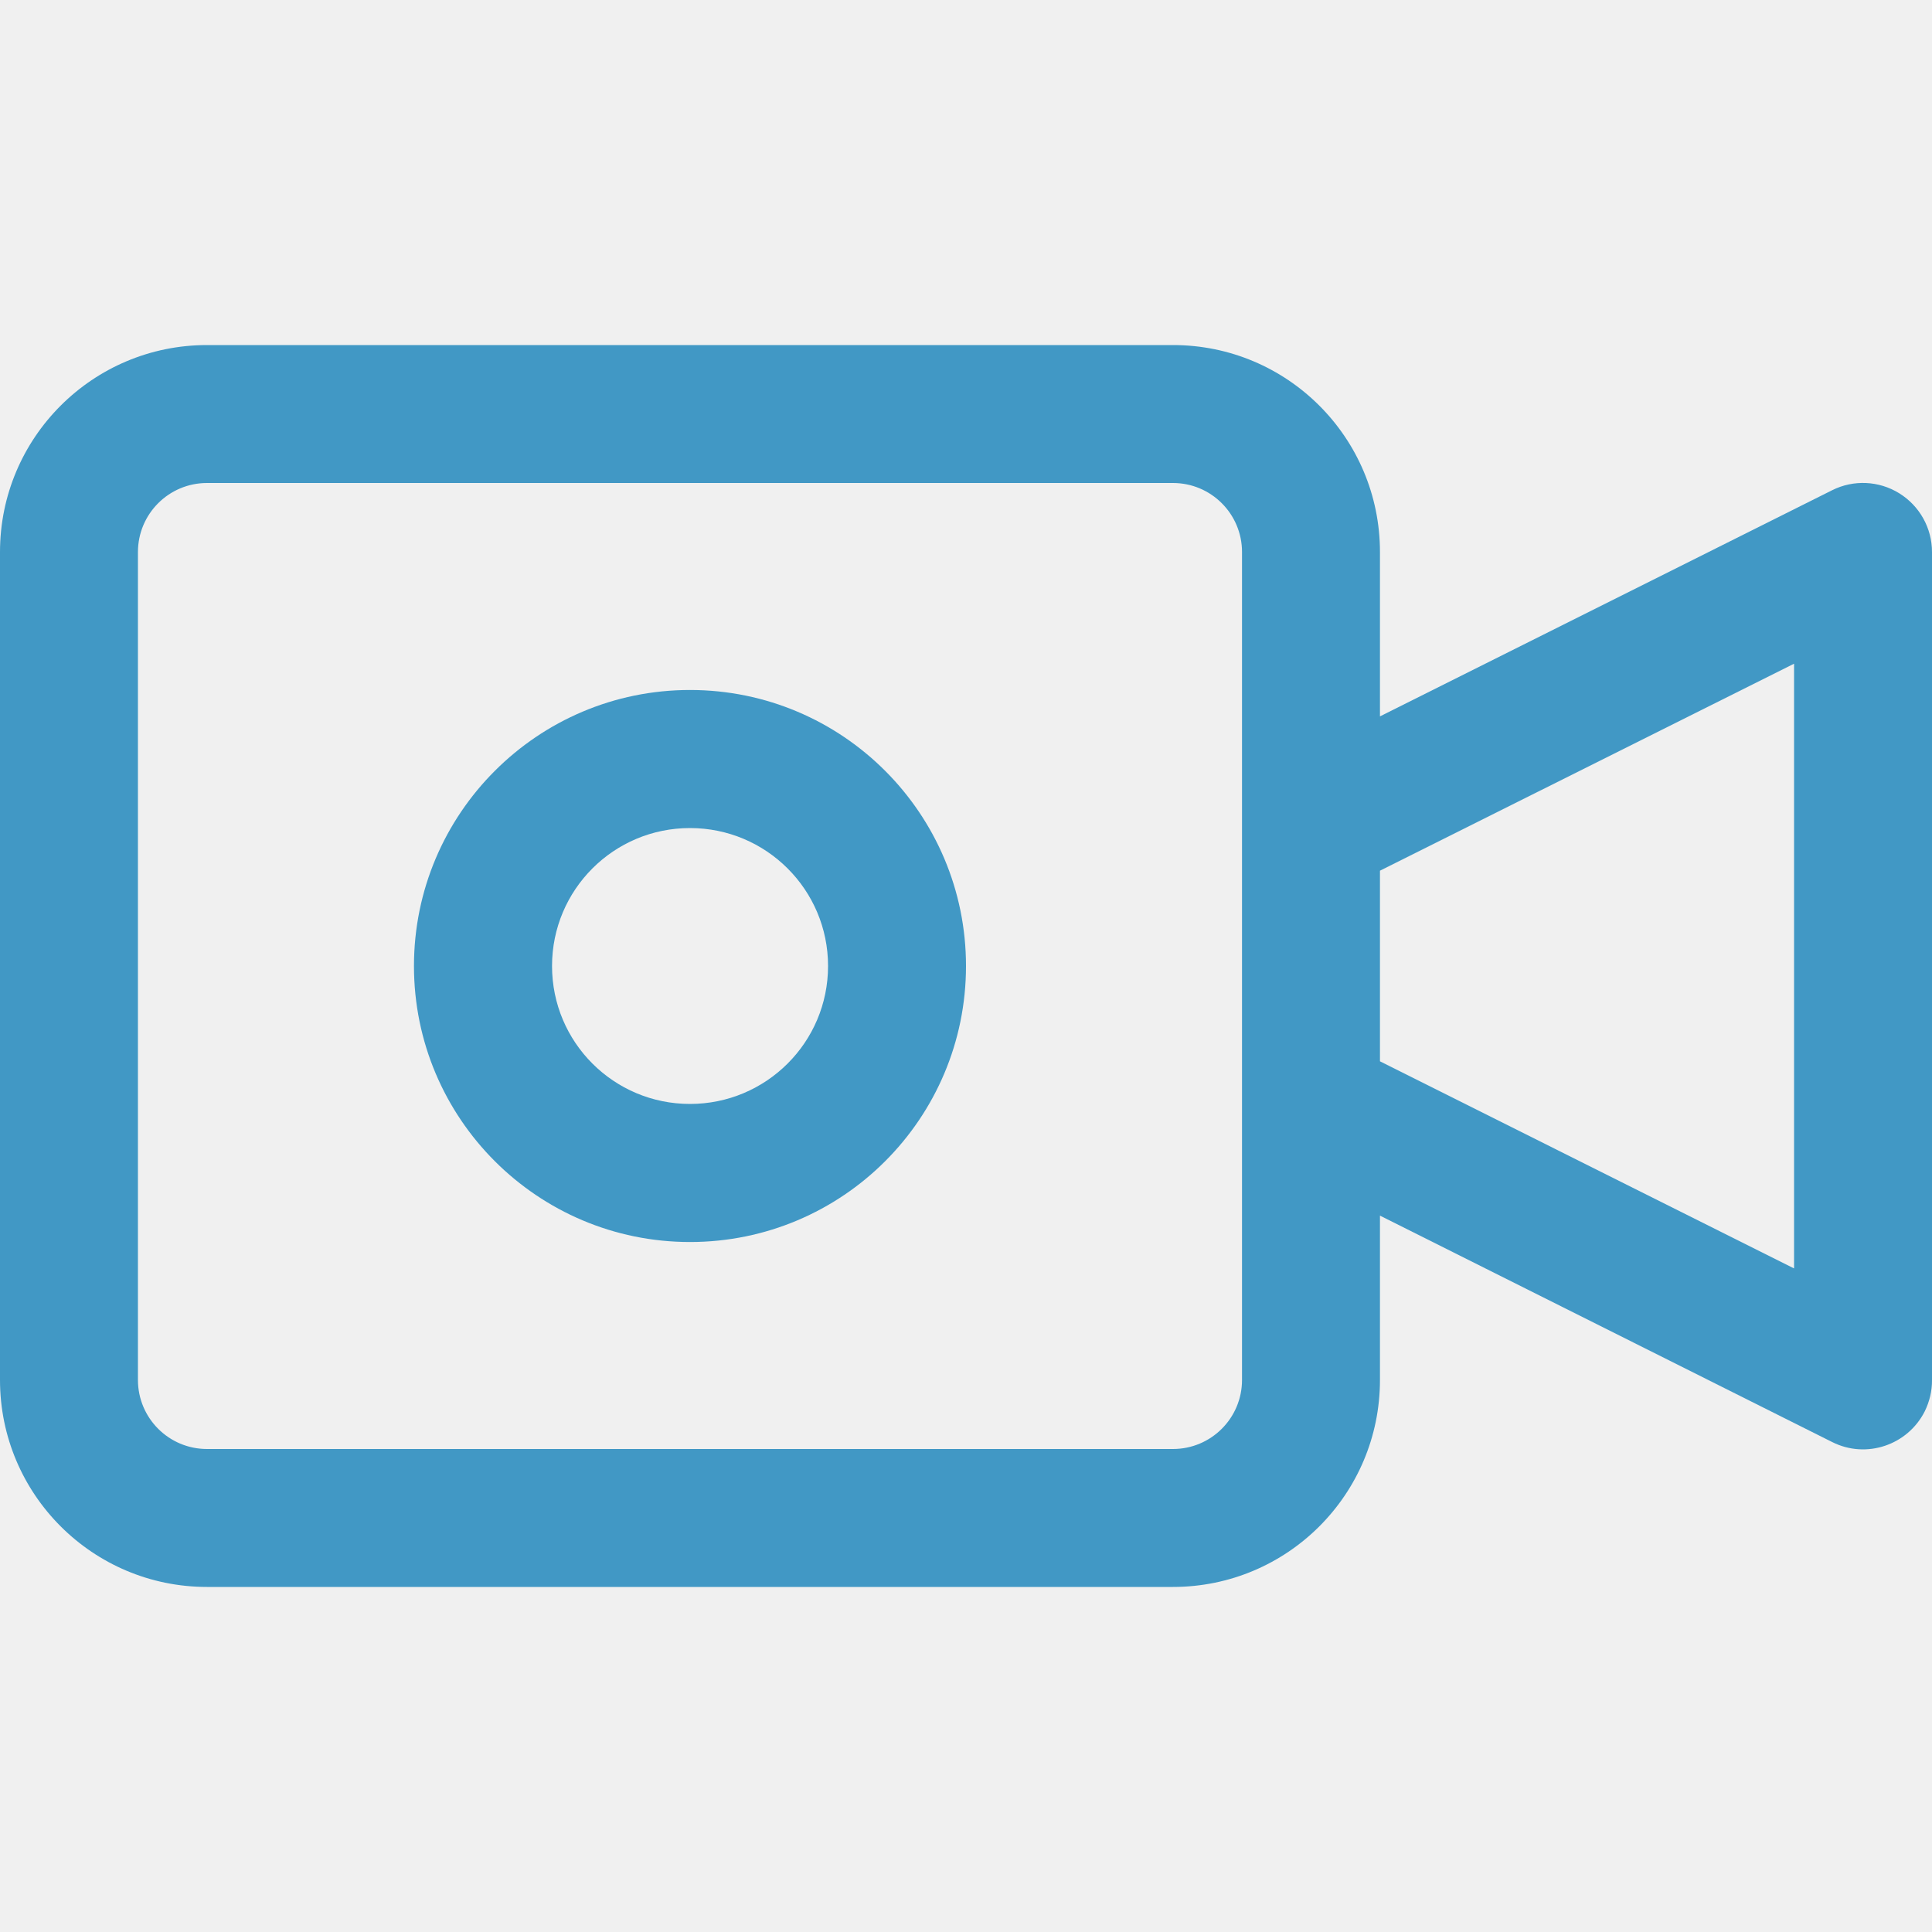
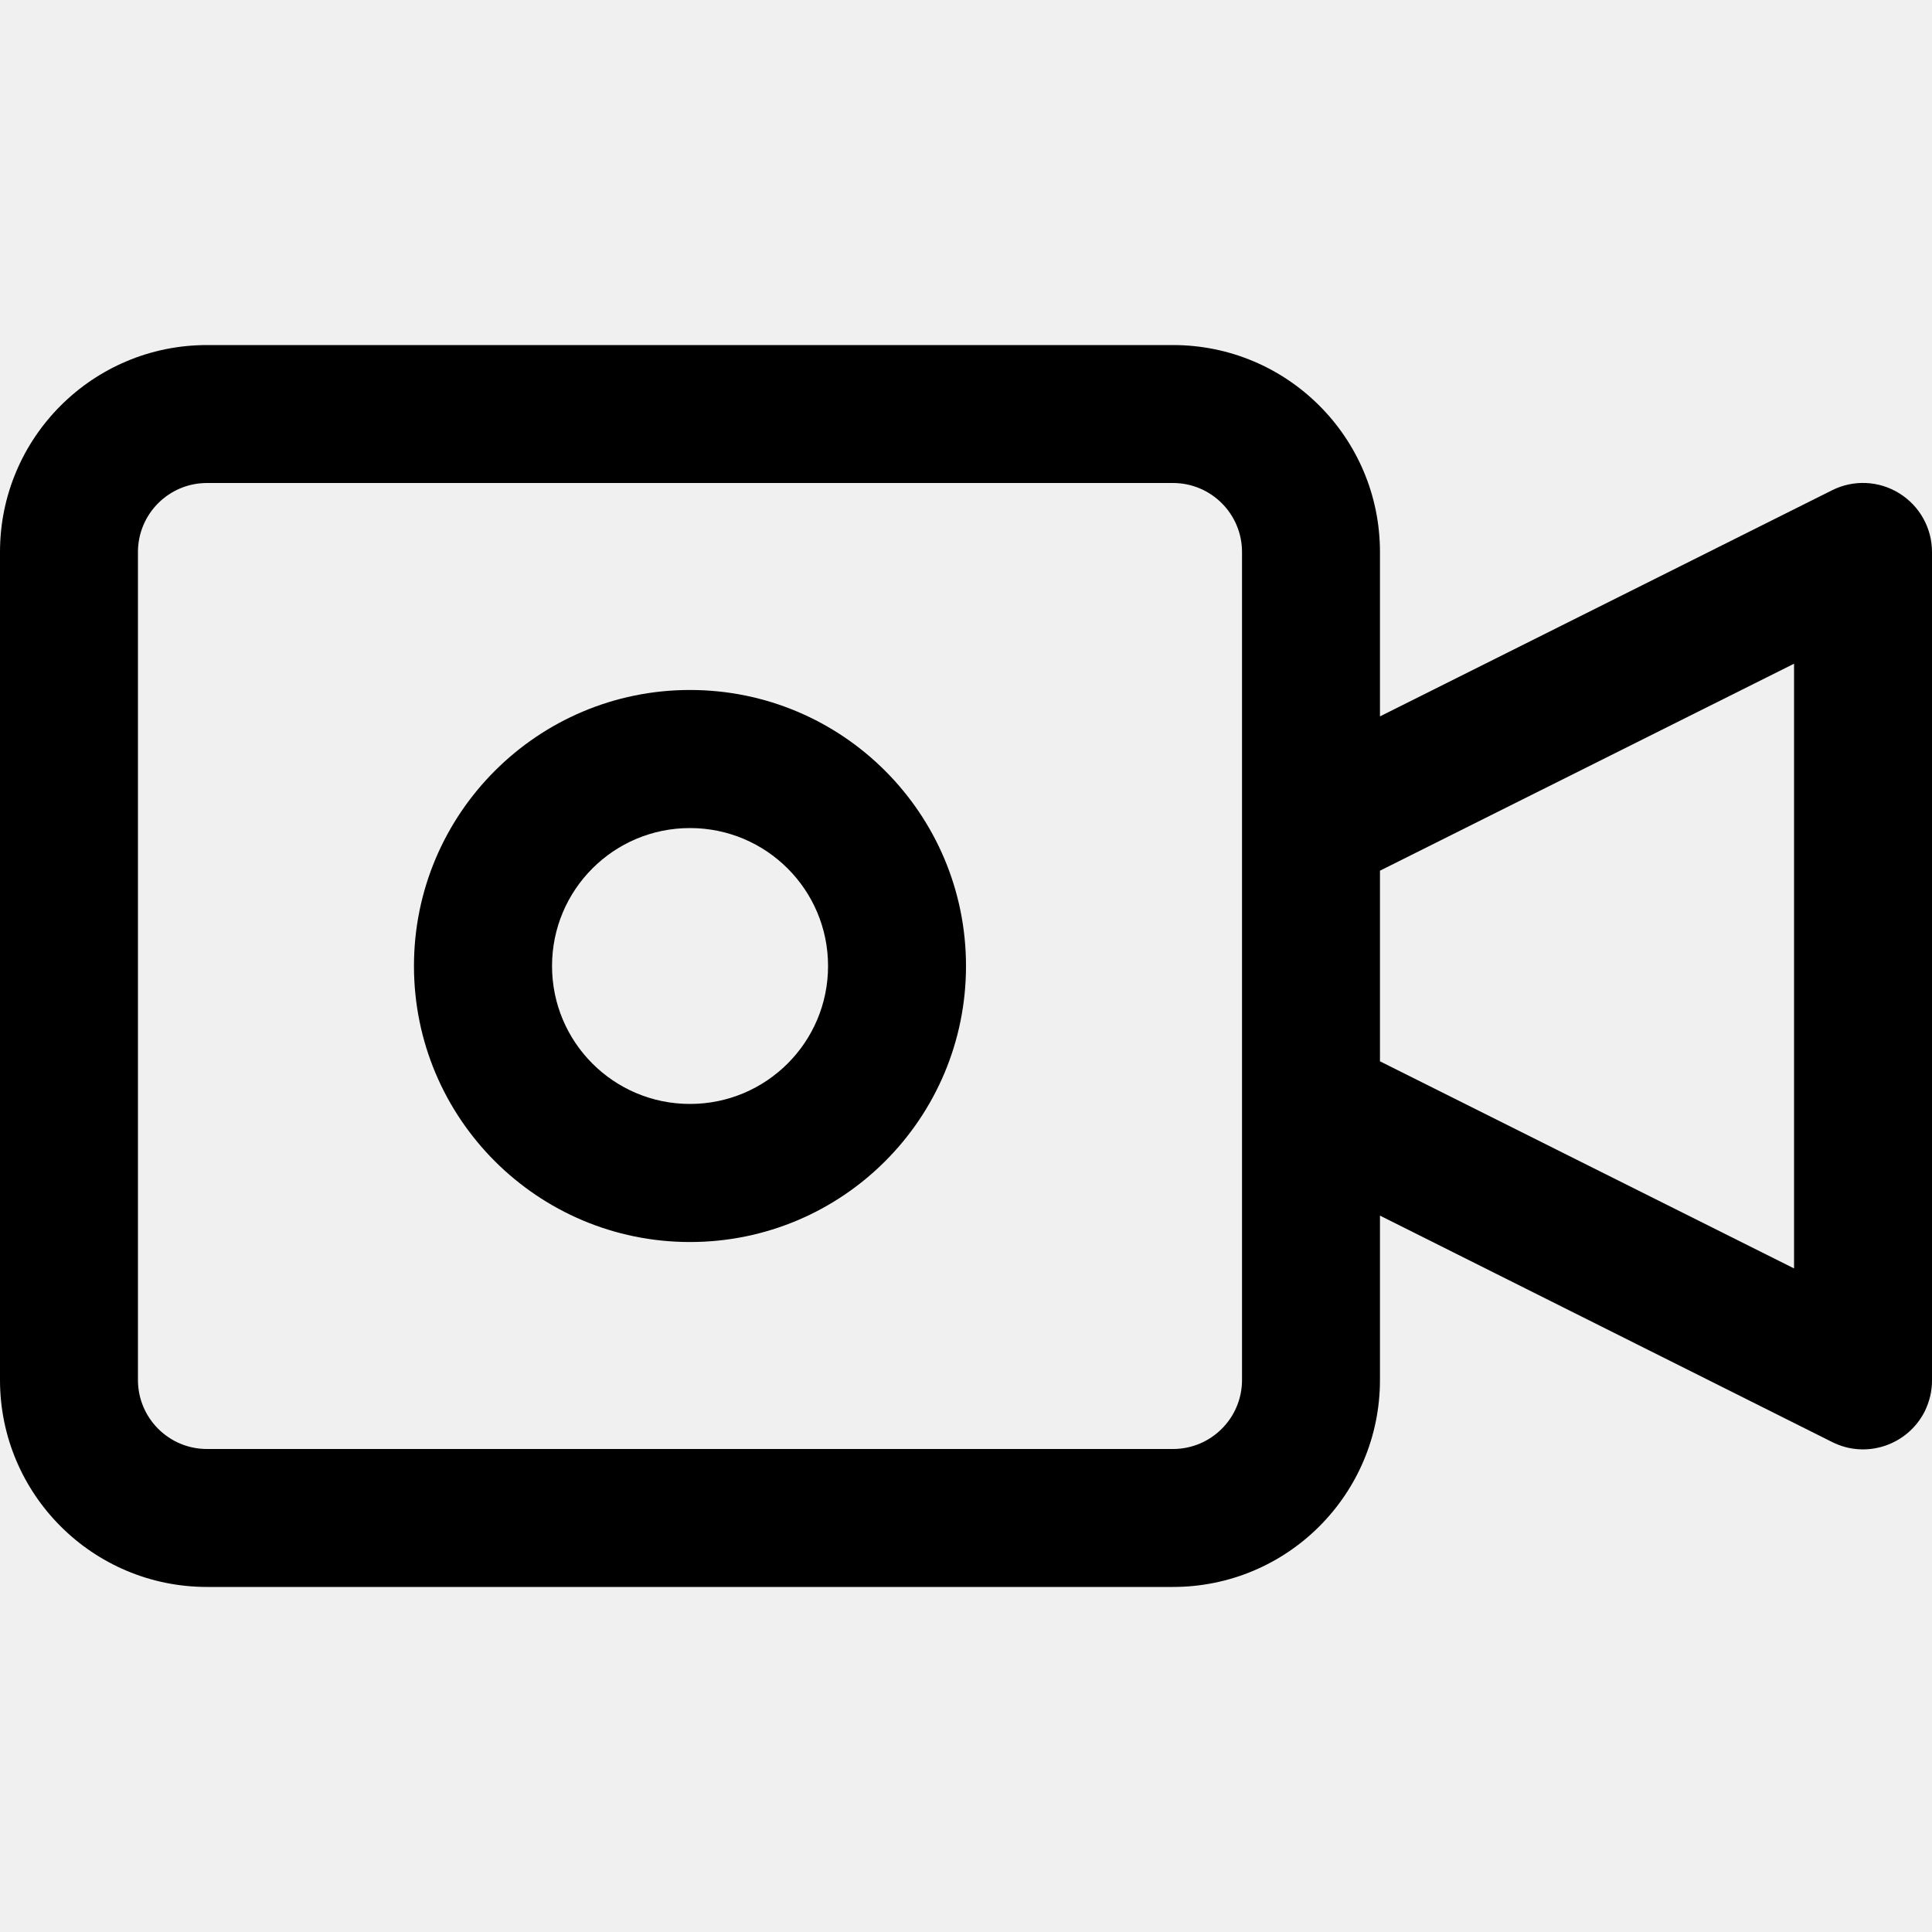
<svg xmlns="http://www.w3.org/2000/svg" width="15" height="15" viewBox="0 0 15 15" fill="none">
  <g clip-path="url(#clip0_0_1733)">
-     <path d="M14.746 3.83C14.588 3.732 14.391 3.723 14.225 3.806L10.714 5.562V4.286C10.714 3.398 9.995 2.679 9.107 2.679H1.607C0.72 2.679 0 3.398 0 4.286V10.714C0 11.602 0.72 12.321 1.607 12.321H9.107C9.995 12.321 10.714 11.602 10.714 10.714V9.438L14.225 11.196C14.489 11.329 14.811 11.221 14.944 10.957C14.981 10.881 15.001 10.798 15 10.714V4.286C15 4.1 14.904 3.928 14.746 3.83ZM9.643 10.714C9.643 11.01 9.403 11.25 9.107 11.25H1.607C1.311 11.25 1.071 11.01 1.071 10.714V4.286C1.071 3.99 1.311 3.75 1.607 3.75H9.107C9.403 3.75 9.643 3.99 9.643 4.286V10.714ZM13.929 9.848L10.714 8.24V6.76L13.929 5.153V9.848Z" fill="#4198C5" />
-     <path d="M5.357 5.357C4.174 5.357 3.214 6.317 3.214 7.5C3.214 8.684 4.174 9.643 5.357 9.643C6.541 9.643 7.5 8.684 7.5 7.5C7.5 6.317 6.541 5.357 5.357 5.357ZM5.357 8.571C4.765 8.571 4.286 8.092 4.286 7.5C4.286 6.908 4.765 6.429 5.357 6.429C5.949 6.429 6.429 6.908 6.429 7.5C6.429 8.092 5.949 8.571 5.357 8.571Z" fill="#4198C5" />
+     <path d="M14.746 3.83C14.588 3.732 14.391 3.723 14.225 3.806L10.714 5.562V4.286C10.714 3.398 9.995 2.679 9.107 2.679H1.607C0.72 2.679 0 3.398 0 4.286V10.714C0 11.602 0.72 12.321 1.607 12.321H9.107C9.995 12.321 10.714 11.602 10.714 10.714V9.438L14.225 11.196C14.489 11.329 14.811 11.221 14.944 10.957C14.981 10.881 15.001 10.798 15 10.714V4.286C15 4.1 14.904 3.928 14.746 3.83ZM9.643 10.714C9.643 11.01 9.403 11.25 9.107 11.25H1.607C1.311 11.25 1.071 11.01 1.071 10.714V4.286C1.071 3.99 1.311 3.75 1.607 3.75H9.107C9.403 3.75 9.643 3.99 9.643 4.286V10.714ZM13.929 9.848L10.714 8.24V6.76L13.929 5.153V9.848Z" fill="currentColor" />
+     <path d="M5.357 5.357C4.174 5.357 3.214 6.317 3.214 7.5C3.214 8.684 4.174 9.643 5.357 9.643C6.541 9.643 7.5 8.684 7.5 7.5C7.5 6.317 6.541 5.357 5.357 5.357ZM5.357 8.571C4.765 8.571 4.286 8.092 4.286 7.5C4.286 6.908 4.765 6.429 5.357 6.429C5.949 6.429 6.429 6.908 6.429 7.5C6.429 8.092 5.949 8.571 5.357 8.571Z" fill="currentColor" />
  </g>
  <defs>
    <clipPath id="clip0_0_1733">
      <rect width="15" height="15" fill="white" />
    </clipPath>
  </defs>
</svg>
